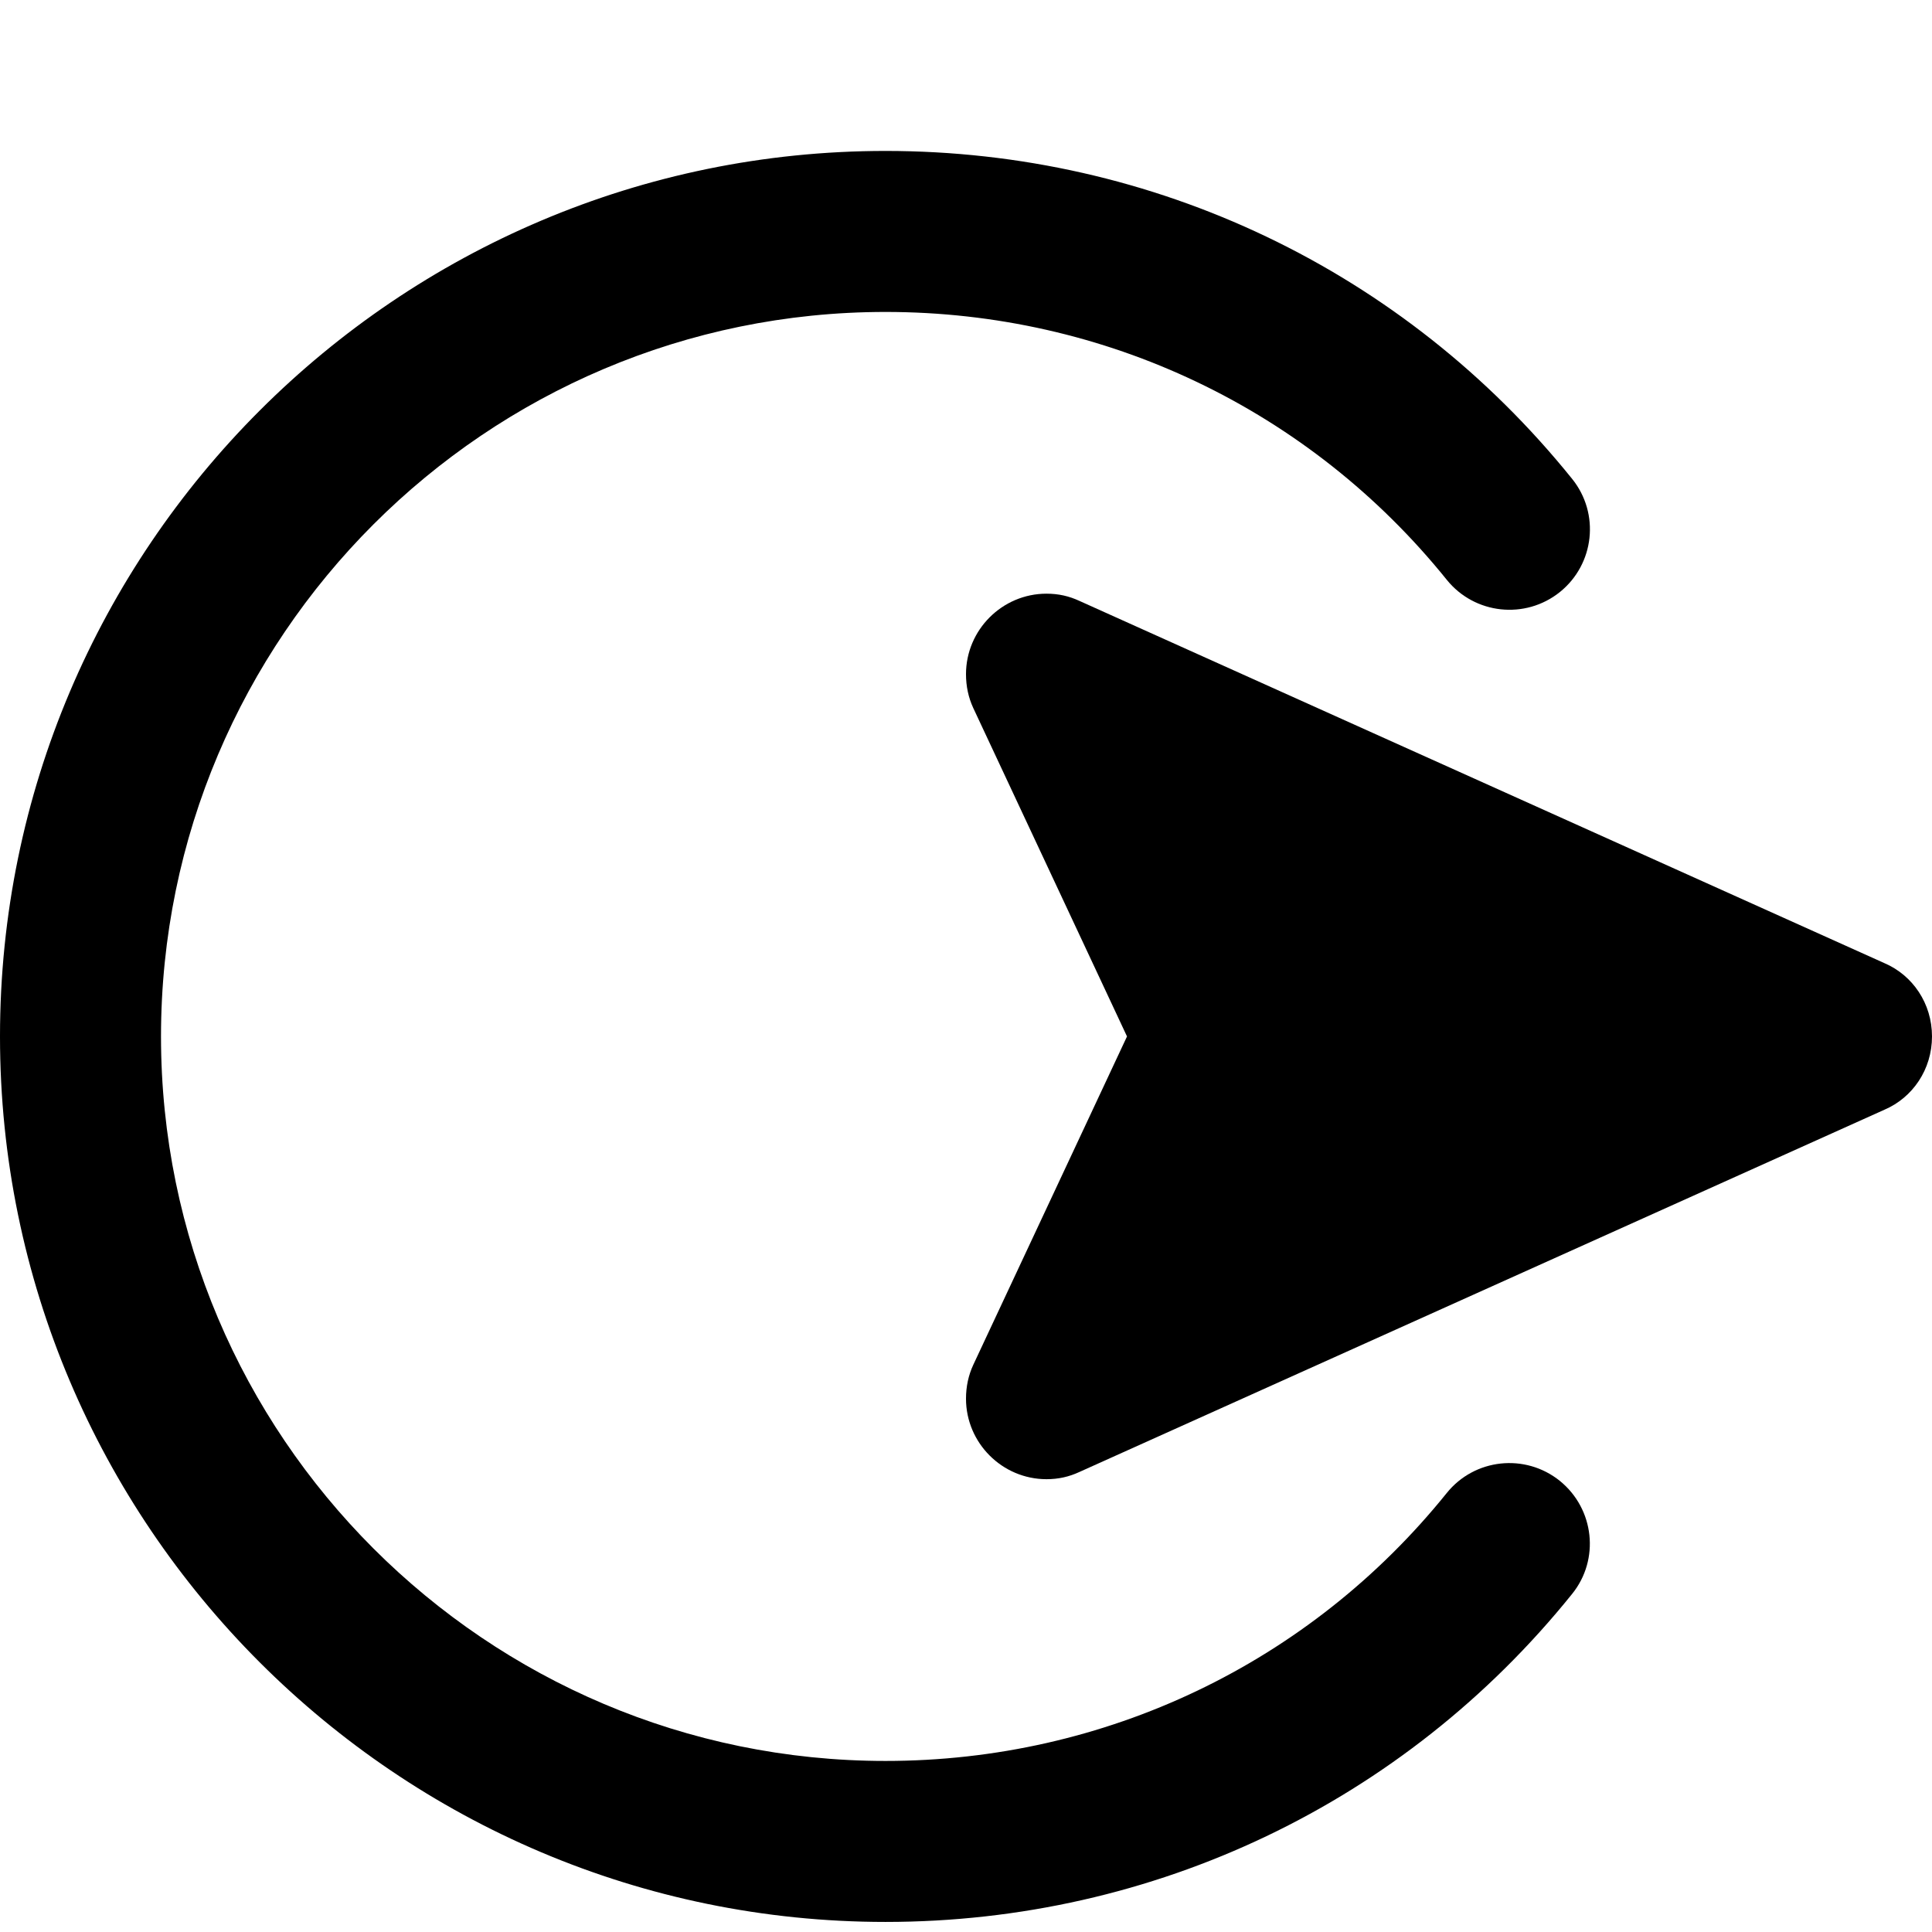
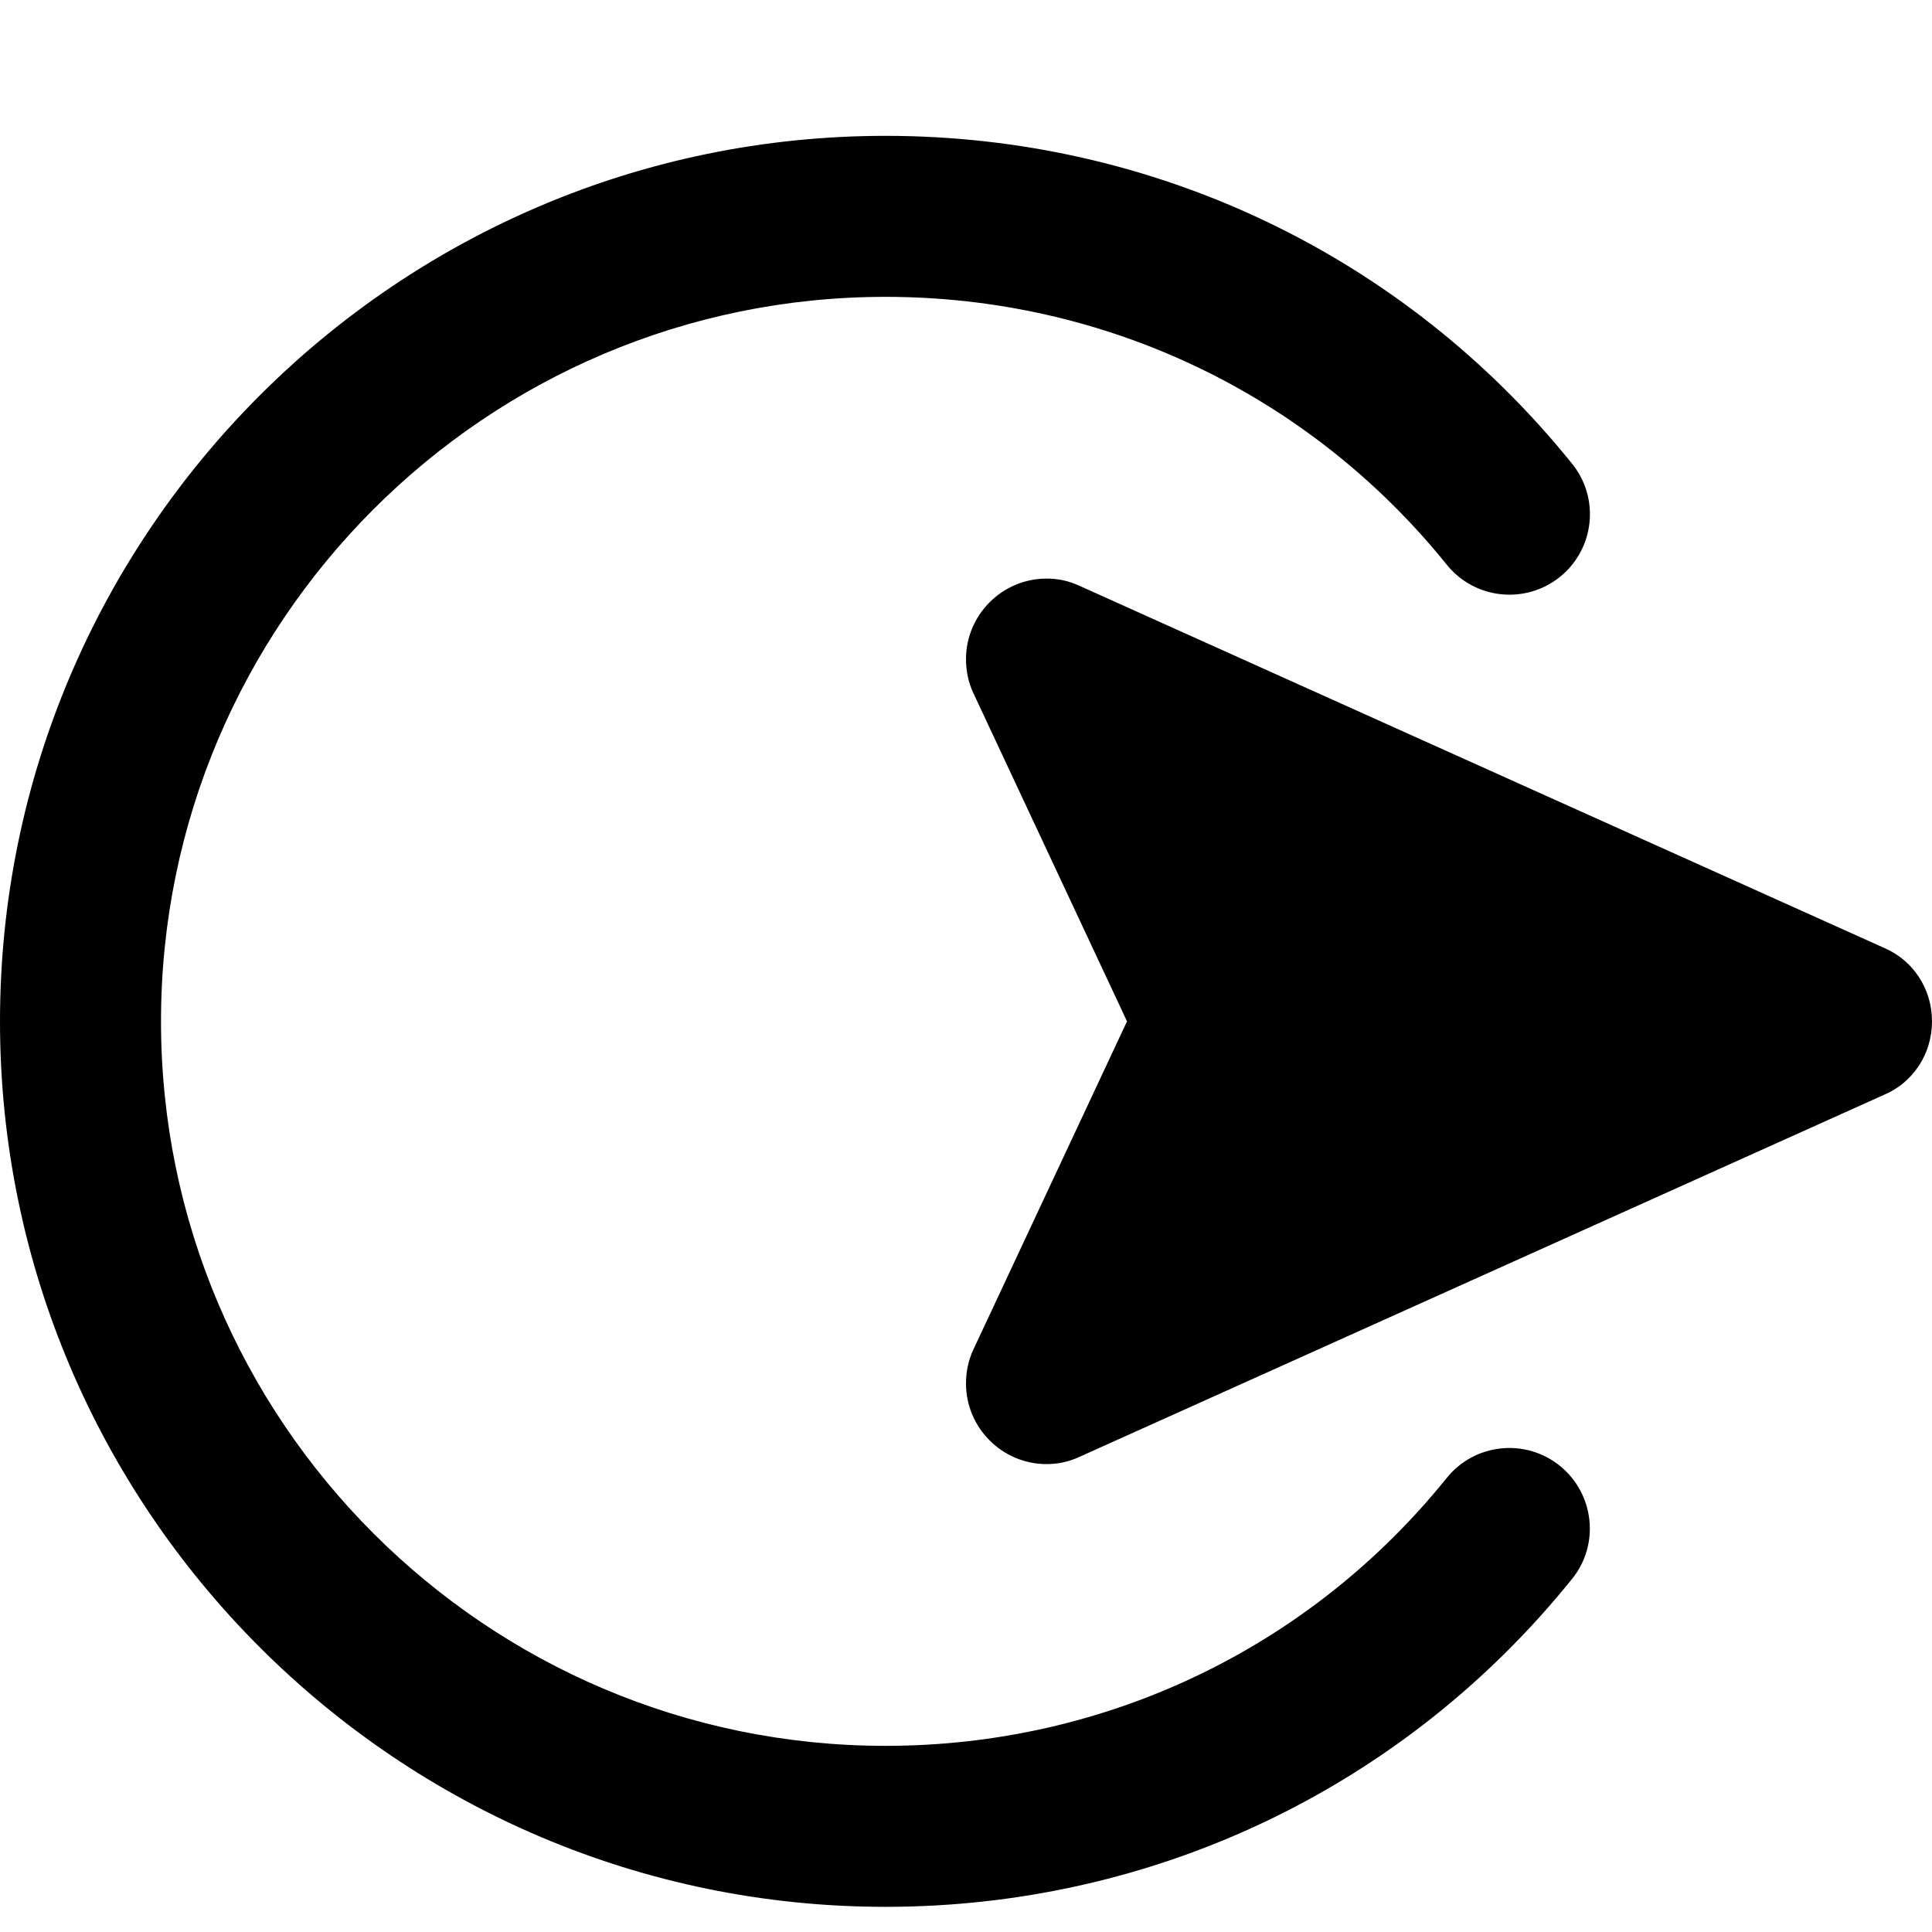
- <svg xmlns="http://www.w3.org/2000/svg" height="22pt" viewBox="0 -40 512 512" width="22pt">
+ <svg xmlns="http://www.w3.org/2000/svg" height="22pt" viewBox="0 -36 512 512" width="22pt">
  <path d="m277.332 352c-11.73 0-21.332-9.602-21.332-21.332 0-3.203.641-6.188 1.922-8.961l40.746-87.039-40.746-87.043c-1.281-2.773-1.922-5.758-1.922-8.957 0-11.734 9.602-21.336 21.332-21.336 3.203 0 5.977.641 8.746 1.922l213.336 96c7.465 3.199 12.586 10.668 12.586 19.414 0 8.746-5.121 16.211-12.586 19.41l-213.336 96c-2.77 1.281-5.543 1.922-8.746 1.922zm0 0" />
  <path d="m0 234.668c0-129.387 105.281-234.668 234.668-234.668 71.145 0 137.469 31.66 181.949 86.891 7.426 9.195 5.934 22.613-3.219 29.996-9.176 7.379-22.613 5.93-29.996-3.242-36.352-45.102-90.539-70.977-148.734-70.977-105.855 0-192 86.121-192 192 0 105.875 86.145 192 192 192 58.195 0 112.383-25.879 148.715-70.977 7.379-9.195 20.82-10.625 29.992-3.242 9.152 7.422 10.645 20.84 3.223 29.992-44.461 55.234-110.785 86.891-181.93 86.891-129.387 0-234.668-105.277-234.668-234.664zm0 0" />
</svg>
